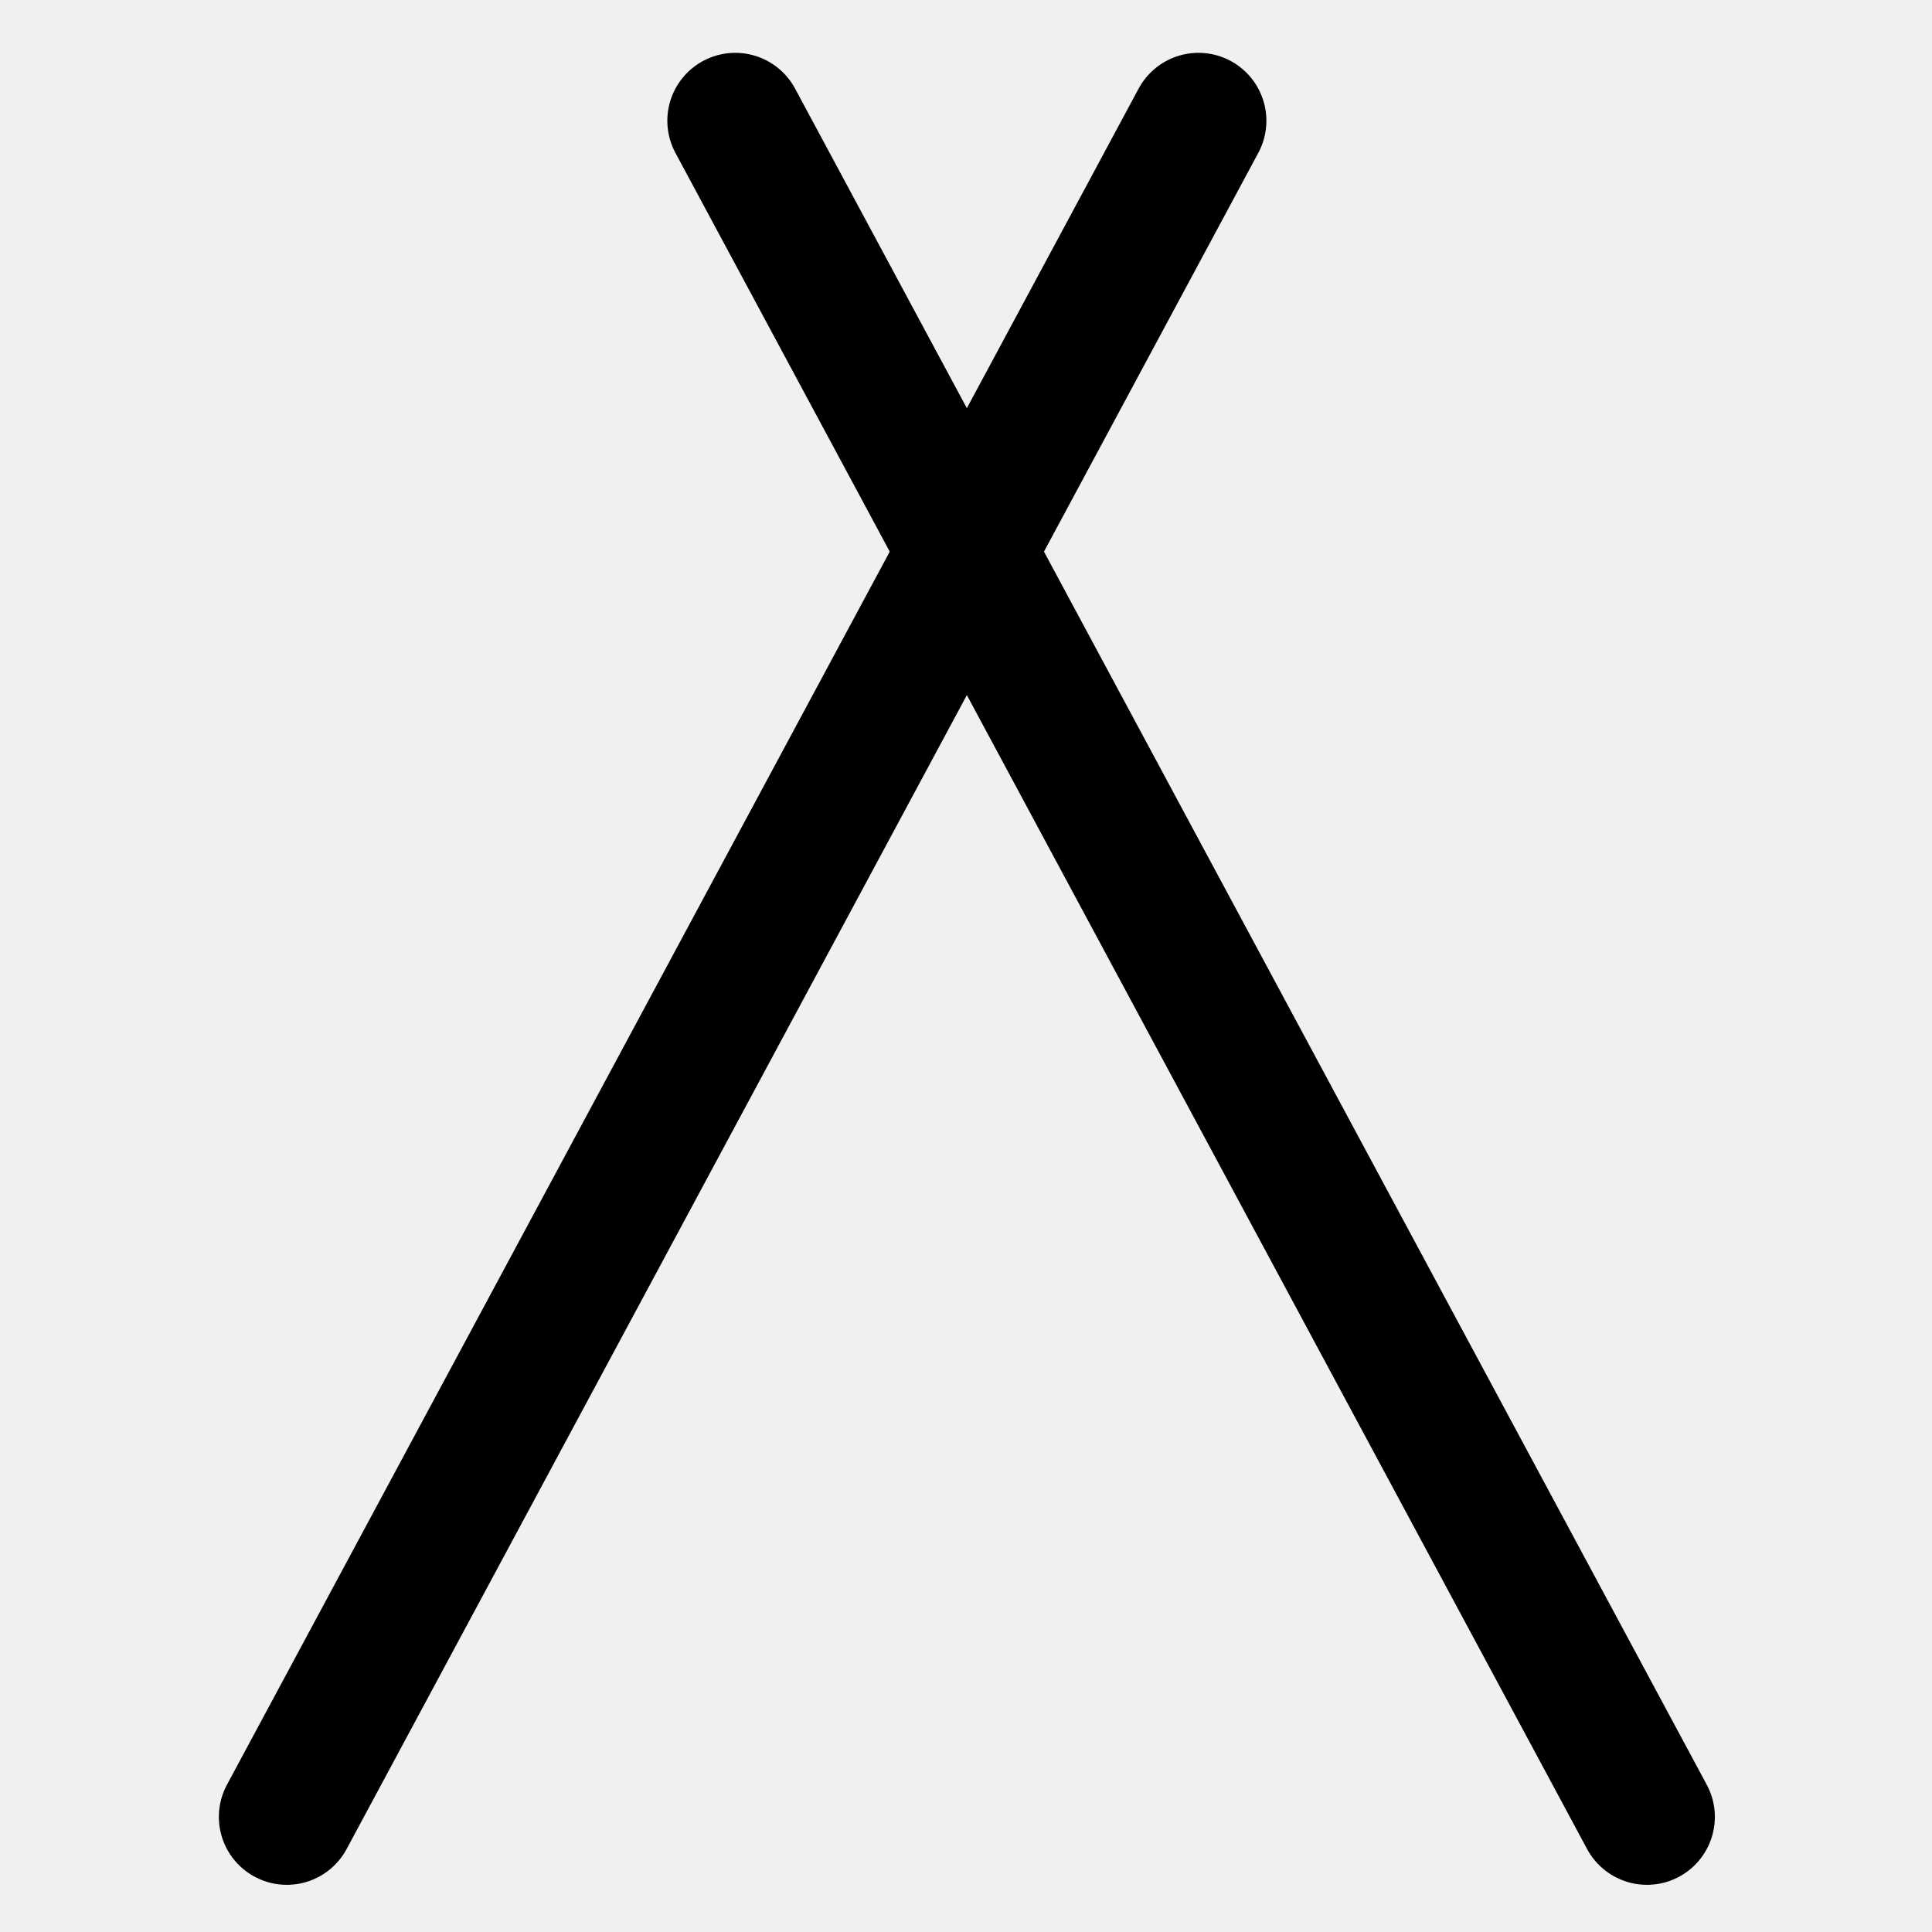
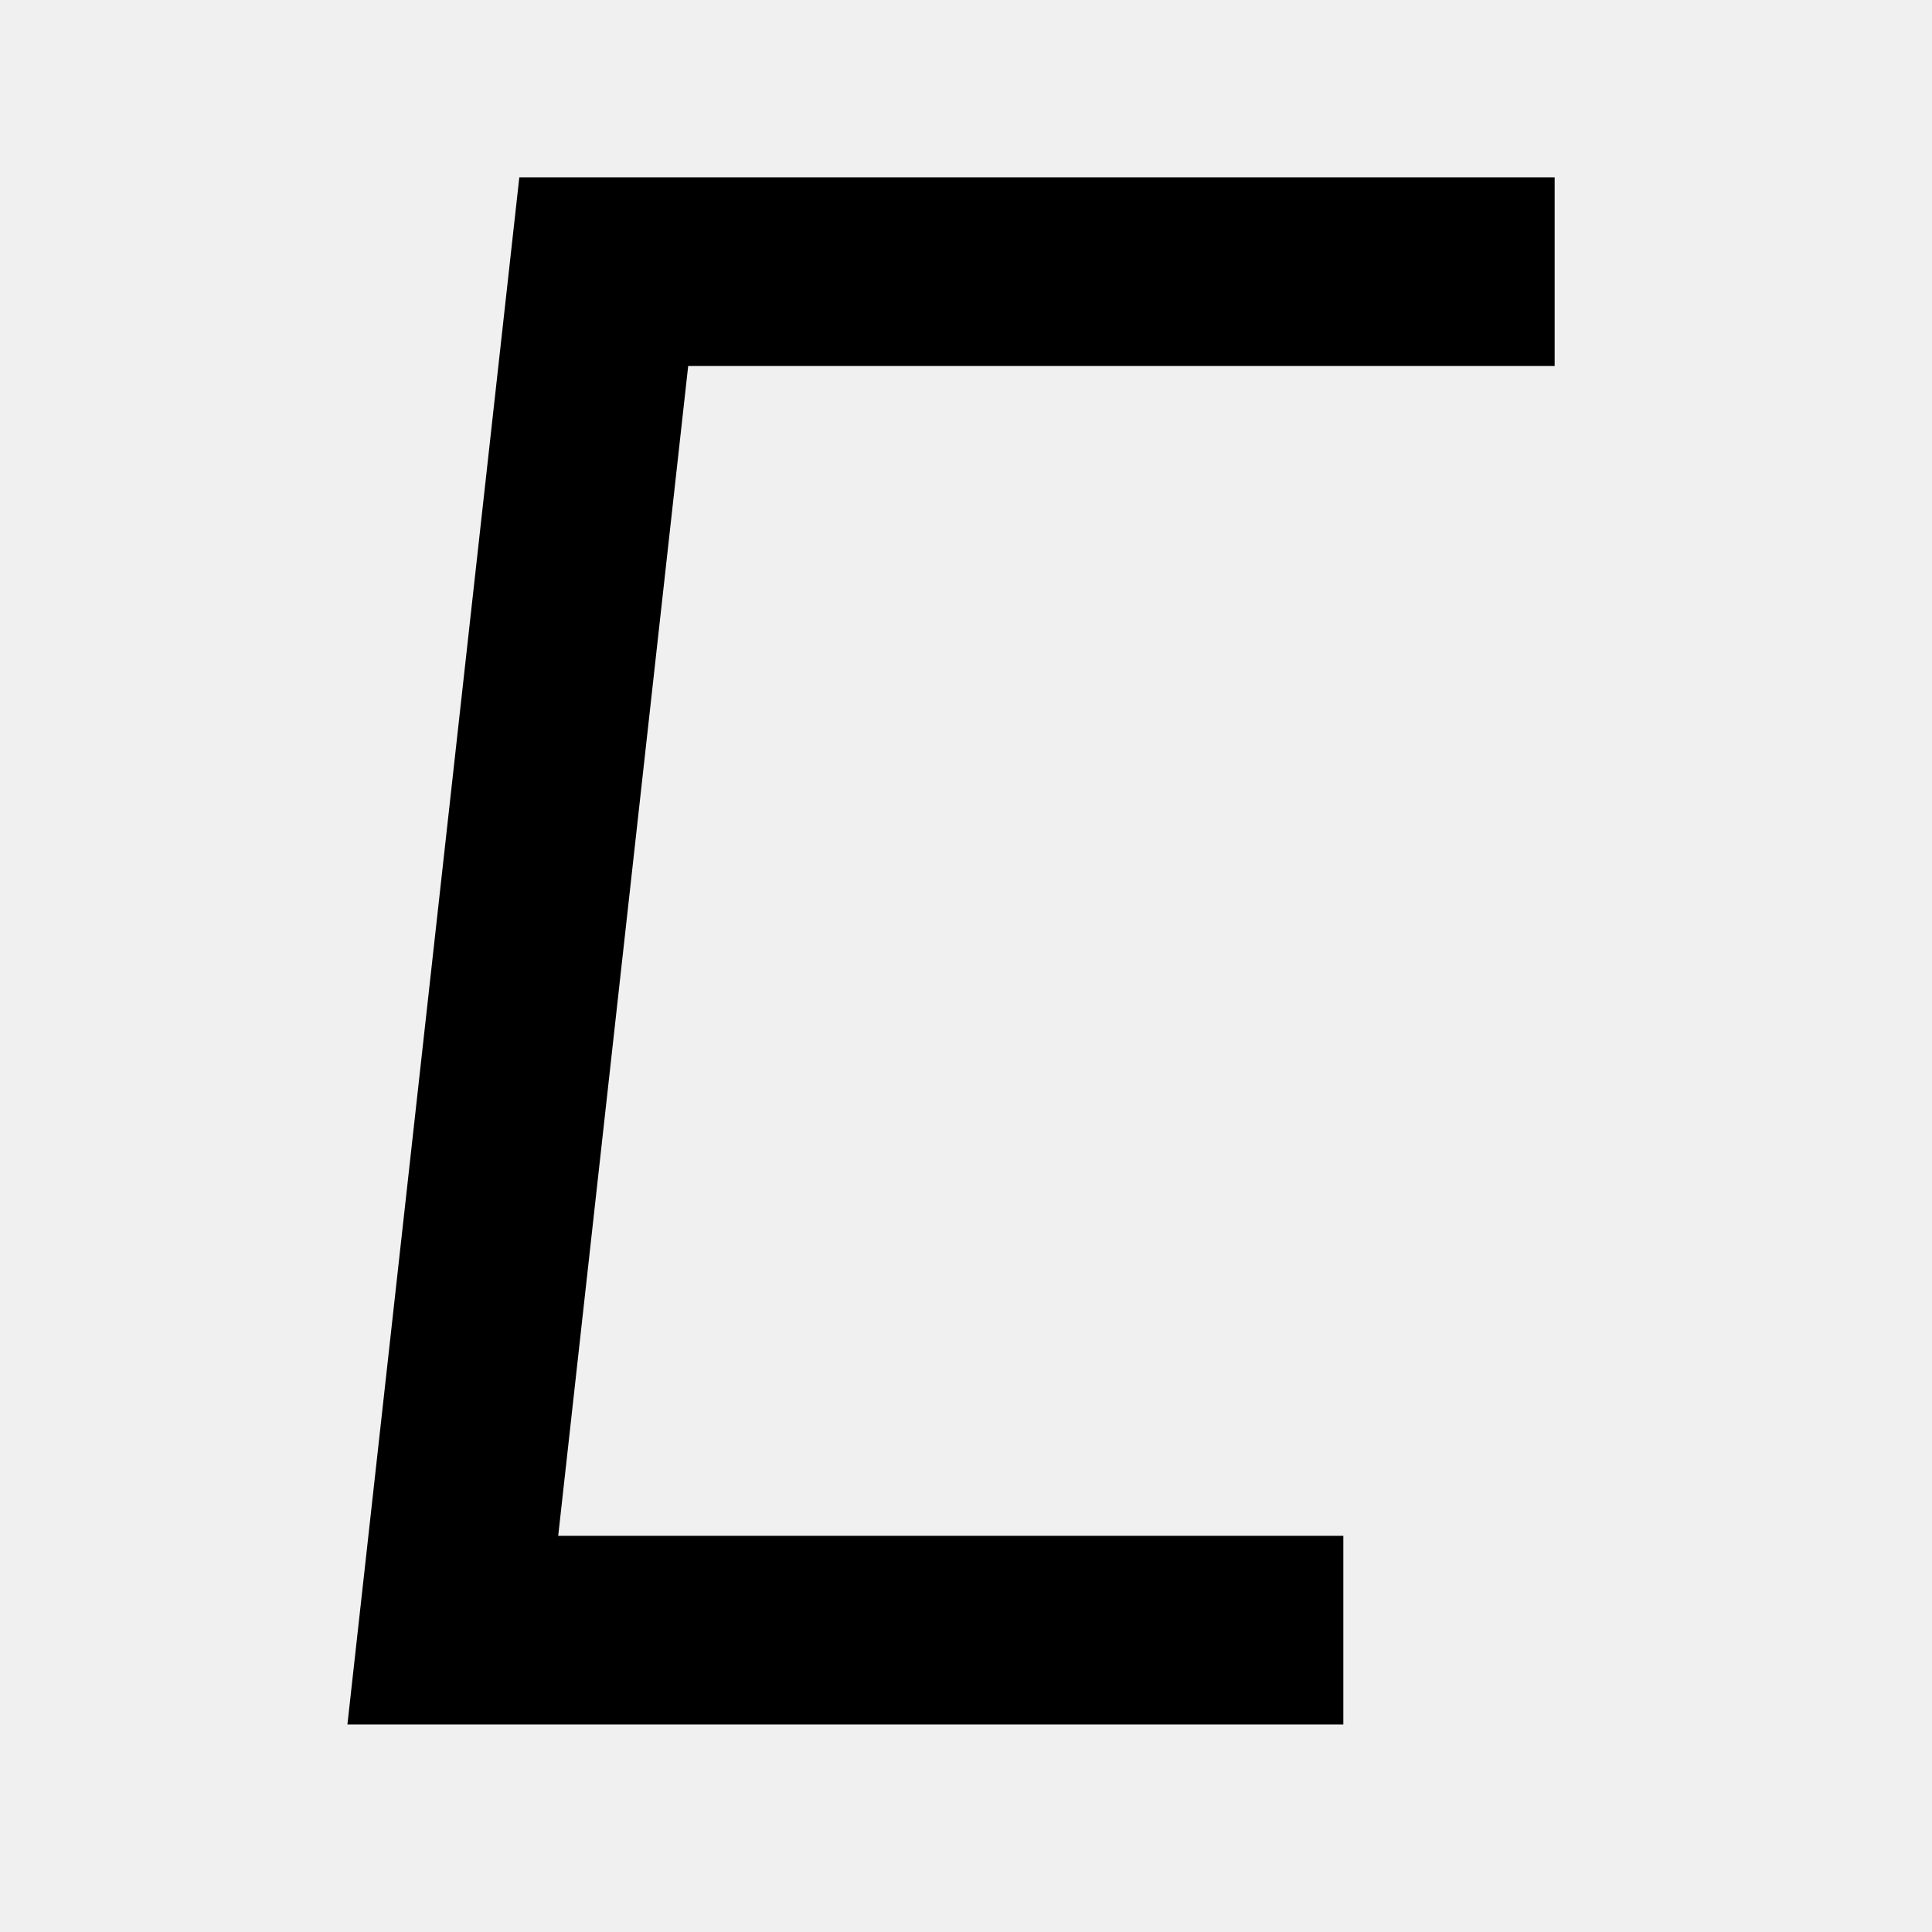
<svg xmlns="http://www.w3.org/2000/svg" width="256" height="256" viewBox="0 0 256 256" fill="none">
  <style>
		path {
			stroke: black;
		}
		@media ( prefers-color-scheme: dark ) {
			path {
				stroke: white;
			}
		}
	</style>
-   <path d="M38 240.748L158.802 16" stroke-width="18" stroke-linecap="round" />
-   <path d="M218.227 240.748L97.425 16" stroke-width="18" stroke-linecap="round" />
+   <path stroke="currentColor" stroke-linecap="butt" stroke-width="25" d="M 206,36 L 80,36 L 60,216 L 178,216" />
</svg>
